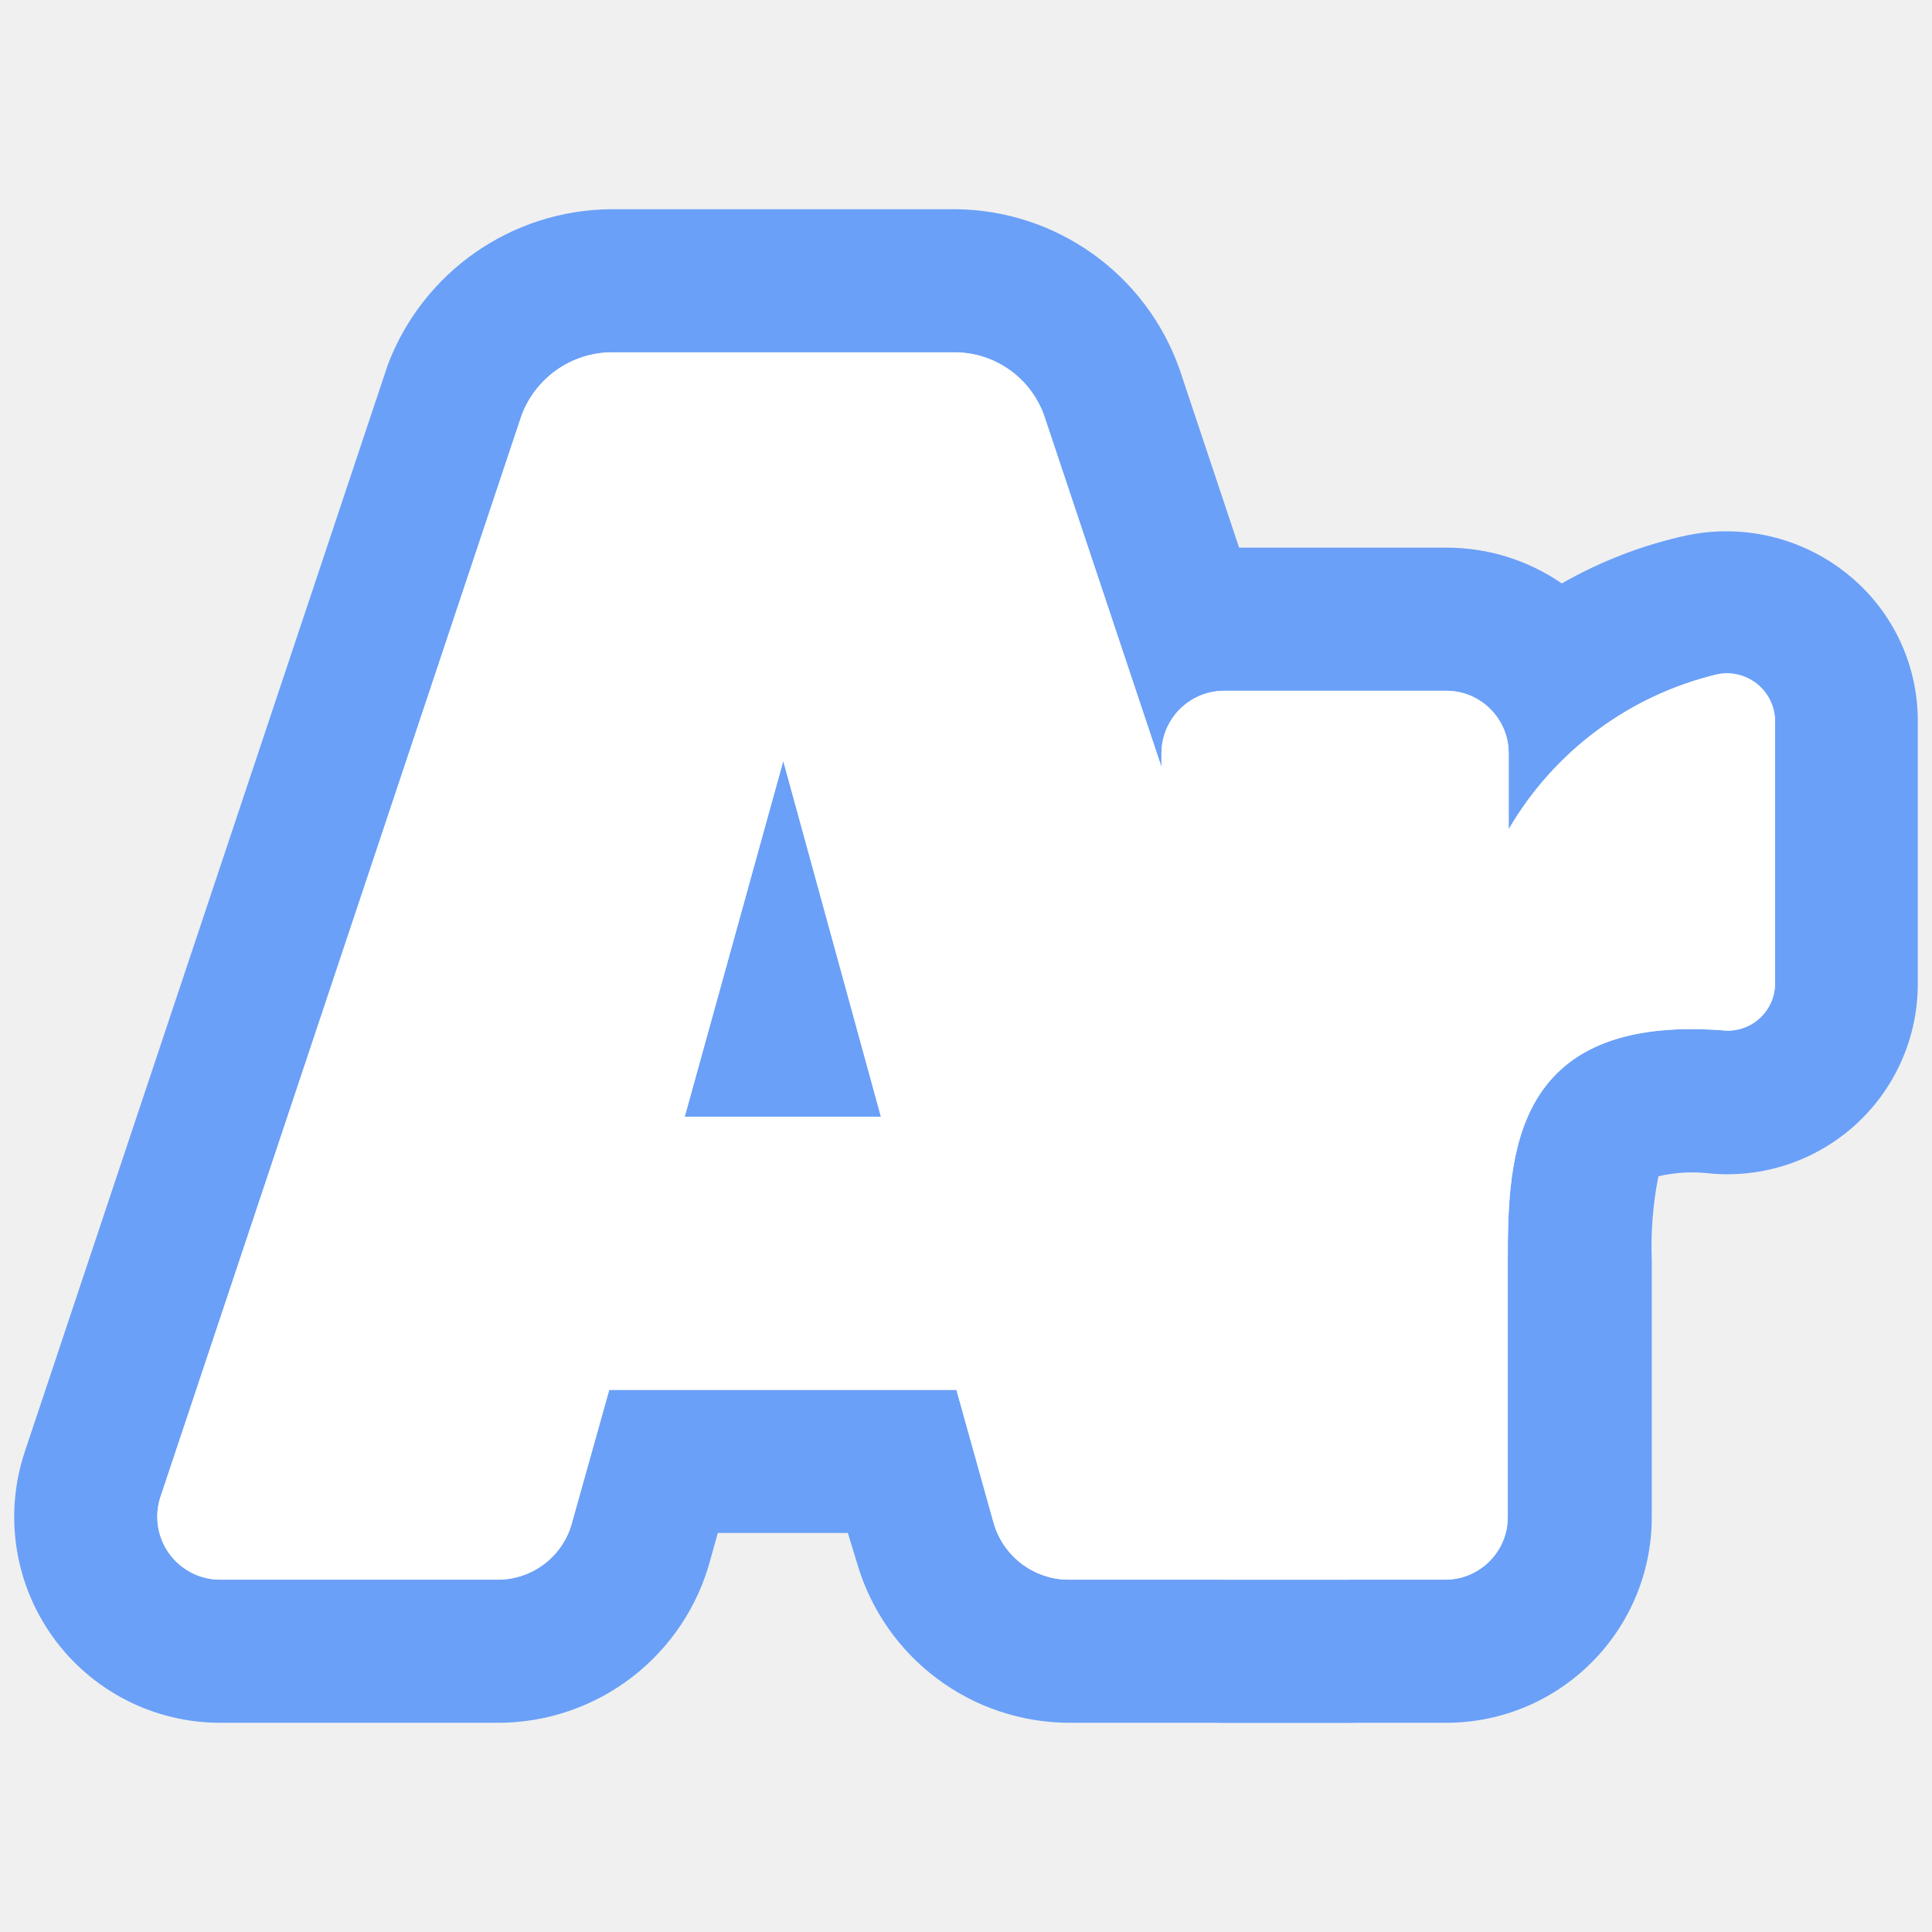
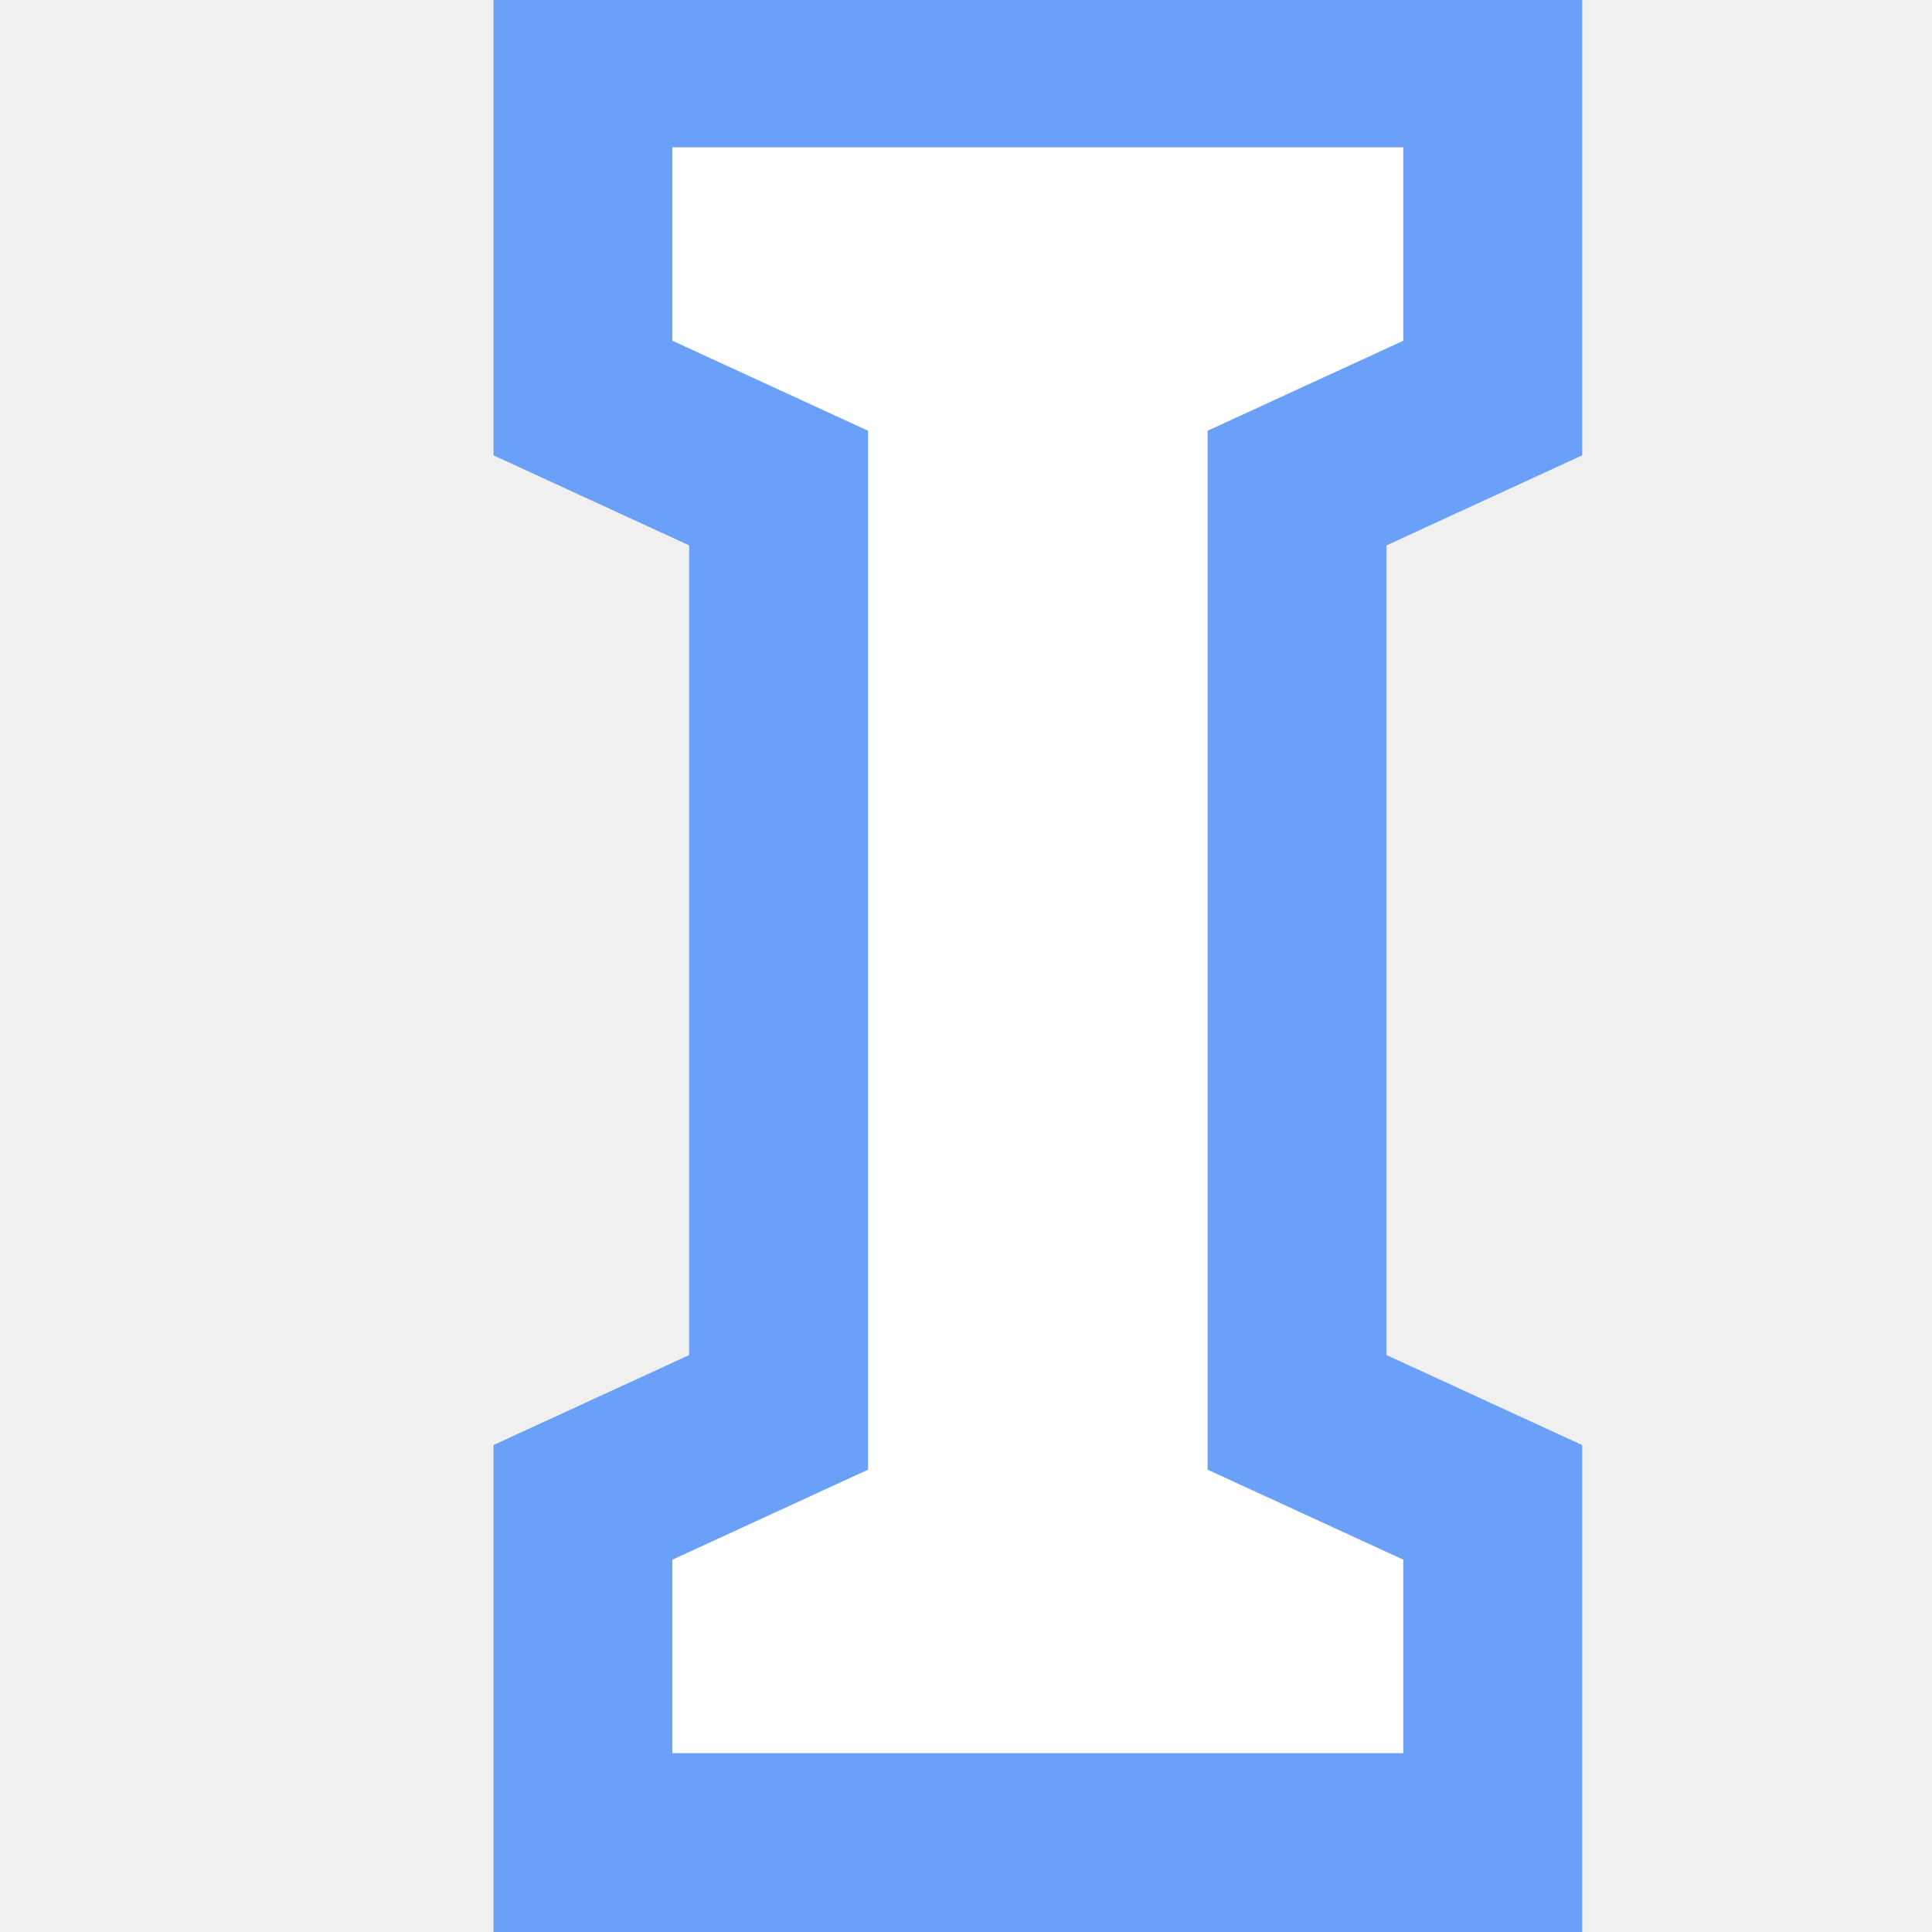
- <svg xmlns="http://www.w3.org/2000/svg" viewBox="0 0 108 108" version="1.1" id="svg33" width="108" height="108">
-   <defs id="defs4">
-     <style id="style2">.cls-1{isolation:isolate;}.cls-2{fill:#6aa0f8;}.cls-3{fill:#f5f5f5;}.cls-4{fill:#fff;}</style>
+ <svg xmlns="http://www.w3.org/2000/svg" viewBox="0 0 108 108" version="1.1" id="svg54" width="108" height="108">
+   <defs id="defs35">
+     <style id="style33">.cls-1{fill:#6aa0f8;}.cls-2{isolation:isolate;}.cls-3{fill:#f5f5f5;}.cls-4{fill:#fff;}</style>
  </defs>
-   <g id="Capa_2" data-name="Capa 2" transform="translate(0.7853847,11.69495)">
-     <g id="Capa_1-2" data-name="Capa 1">
-       <g id="Layer_1-2" data-name="Layer 1-2">
-         <g class="cls-1" id="g12">
-           <g class="cls-1" id="g10">
-             <path class="cls-2" d="M 74.53,84.61 H 59 A 12.39,12.39 0 0 1 47.12,75.67 L 46.61,74 h -7.27 l -0.4,1.43 A 12.29,12.29 0 0 1 27,84.61 H 11.52 A 11.51,11.51 0 0 1 0.61,69.43 L 20.9,8.68 A 13.46,13.46 0 0 1 33.37,0 H 52.58 A 13.4,13.4 0 0 1 65.17,9 L 85.34,69.43 A 11.46,11.46 0 0 1 74.53,84.61 Z m -12.82,-16 H 68.2 L 50.64,16 H 47.18 L 59,58.73 v 0 z m -44,0 H 24.2 L 27,58.73 v 0 L 38.77,16 h -3.46 z" id="path6" />
-             <path class="cls-2" d="M 80.11,84.61 H 67.67 A 11.55,11.55 0 0 1 56.14,73.08 V 30.44 A 11.54,11.54 0 0 1 67.67,18.92 h 12.44 a 11.31,11.31 0 0 1 6.41,2 24.57,24.57 0 0 1 7,-2.69 l 0.27,-0.05 a 10.77,10.77 0 0 1 8.86,2.35 10.5,10.5 0 0 1 3.77,8.07 v 14.8 a 10.64,10.64 0 0 1 -11.63,10.5 8.31,8.31 0 0 0 -2.87,0.16 20.07,20.07 0 0 0 -0.37,4.71 V 73.08 A 11.5,11.5 0 0 1 80.11,84.61 Z m -8,-16 h 3.41 V 34.92 h -3.38 z" id="path8" />
-           </g>
-         </g>
-         <g class="cls-1" id="g20">
-           <g class="cls-1" id="g18">
-             <path class="cls-3" d="M 54.74,73.37 52.68,66 H 33.27 l -2.06,7.35 A 4.3,4.3 0 0 1 27,76.61 H 11.52 A 3.52,3.52 0 0 1 8.18,72 L 28.37,11.53 a 5.42,5.42 0 0 1 5,-3.53 h 19.21 a 5.32,5.32 0 0 1 5,3.53 L 77.77,72 a 3.46,3.46 0 0 1 -3.24,4.61 H 59 A 4.38,4.38 0 0 1 54.74,73.37 Z M 48.46,50.73 43,30.84 37.49,50.73 Z" id="path14" />
-             <path class="cls-3" d="m 95.21,26 a 2.69,2.69 0 0 1 3.23,2.55 v 14.8 A 2.64,2.64 0 0 1 95.5,45.9 c -11.76,-0.88 -12,7 -12,12.84 v 14.34 a 3.5,3.5 0 0 1 -3.44,3.53 H 67.67 A 3.52,3.52 0 0 1 64.14,73.08 V 30.44 a 3.51,3.51 0 0 1 3.53,-3.52 h 12.44 a 3.49,3.49 0 0 1 3.44,3.52 v 4.22 A 18.48,18.48 0 0 1 95.21,26 Z" id="path16" />
-           </g>
-         </g>
-         <g class="cls-1" id="g28">
-           <g class="cls-1" id="g26">
-             <path class="cls-4" d="M 54.74,73.37 52.68,66 H 33.27 l -2.06,7.35 A 4.3,4.3 0 0 1 27,76.61 H 11.52 A 3.52,3.52 0 0 1 8.18,72 L 28.37,11.53 a 5.42,5.42 0 0 1 5,-3.53 h 19.21 a 5.32,5.32 0 0 1 5,3.53 L 77.77,72 a 3.46,3.46 0 0 1 -3.24,4.61 H 59 A 4.38,4.38 0 0 1 54.74,73.37 Z M 48.46,50.73 43,30.84 37.49,50.73 Z" id="path22" />
-             <path class="cls-4" d="m 95.21,26 a 2.69,2.69 0 0 1 3.23,2.55 v 14.8 A 2.64,2.64 0 0 1 95.5,45.9 c -11.76,-0.88 -12,7 -12,12.84 v 14.34 a 3.5,3.5 0 0 1 -3.44,3.53 H 67.67 A 3.52,3.52 0 0 1 64.14,73.08 V 30.44 a 3.51,3.51 0 0 1 3.53,-3.52 h 12.44 a 3.49,3.49 0 0 1 3.44,3.52 v 4.22 A 18.48,18.48 0 0 1 95.21,26 Z" id="path24" />
-           </g>
-         </g>
-       </g>
-     </g>
-   </g>
+   <text xml:space="preserve" style="font-size:125.714px;line-height:1.25;font-family:iMPACT;-inkscape-font-specification:iMPACT;letter-spacing:-24.383px;word-spacing:0px;fill:#ffffff;fill-opacity:1;stroke:#6aa0f8;stroke-width:20;stroke-linecap:round;stroke-miterlimit:4;stroke-dasharray:none;stroke-opacity:1;paint-order:stroke markers fill" x="33.571" y="98" id="text872">
+     <tspan id="tspan870" x="33.571" y="98" style="font-style:normal;font-variant:normal;font-weight:900;font-stretch:normal;font-family:'MADE Tommy Soft';-inkscape-font-specification:'MADE Tommy Soft Heavy';fill:#ffffff;fill-opacity:1;stroke:#6aa0f8;stroke-width:20;stroke-linecap:round;stroke-miterlimit:4;stroke-dasharray:none;stroke-opacity:1;paint-order:stroke markers fill">I</tspan>
+   </text>
</svg>
